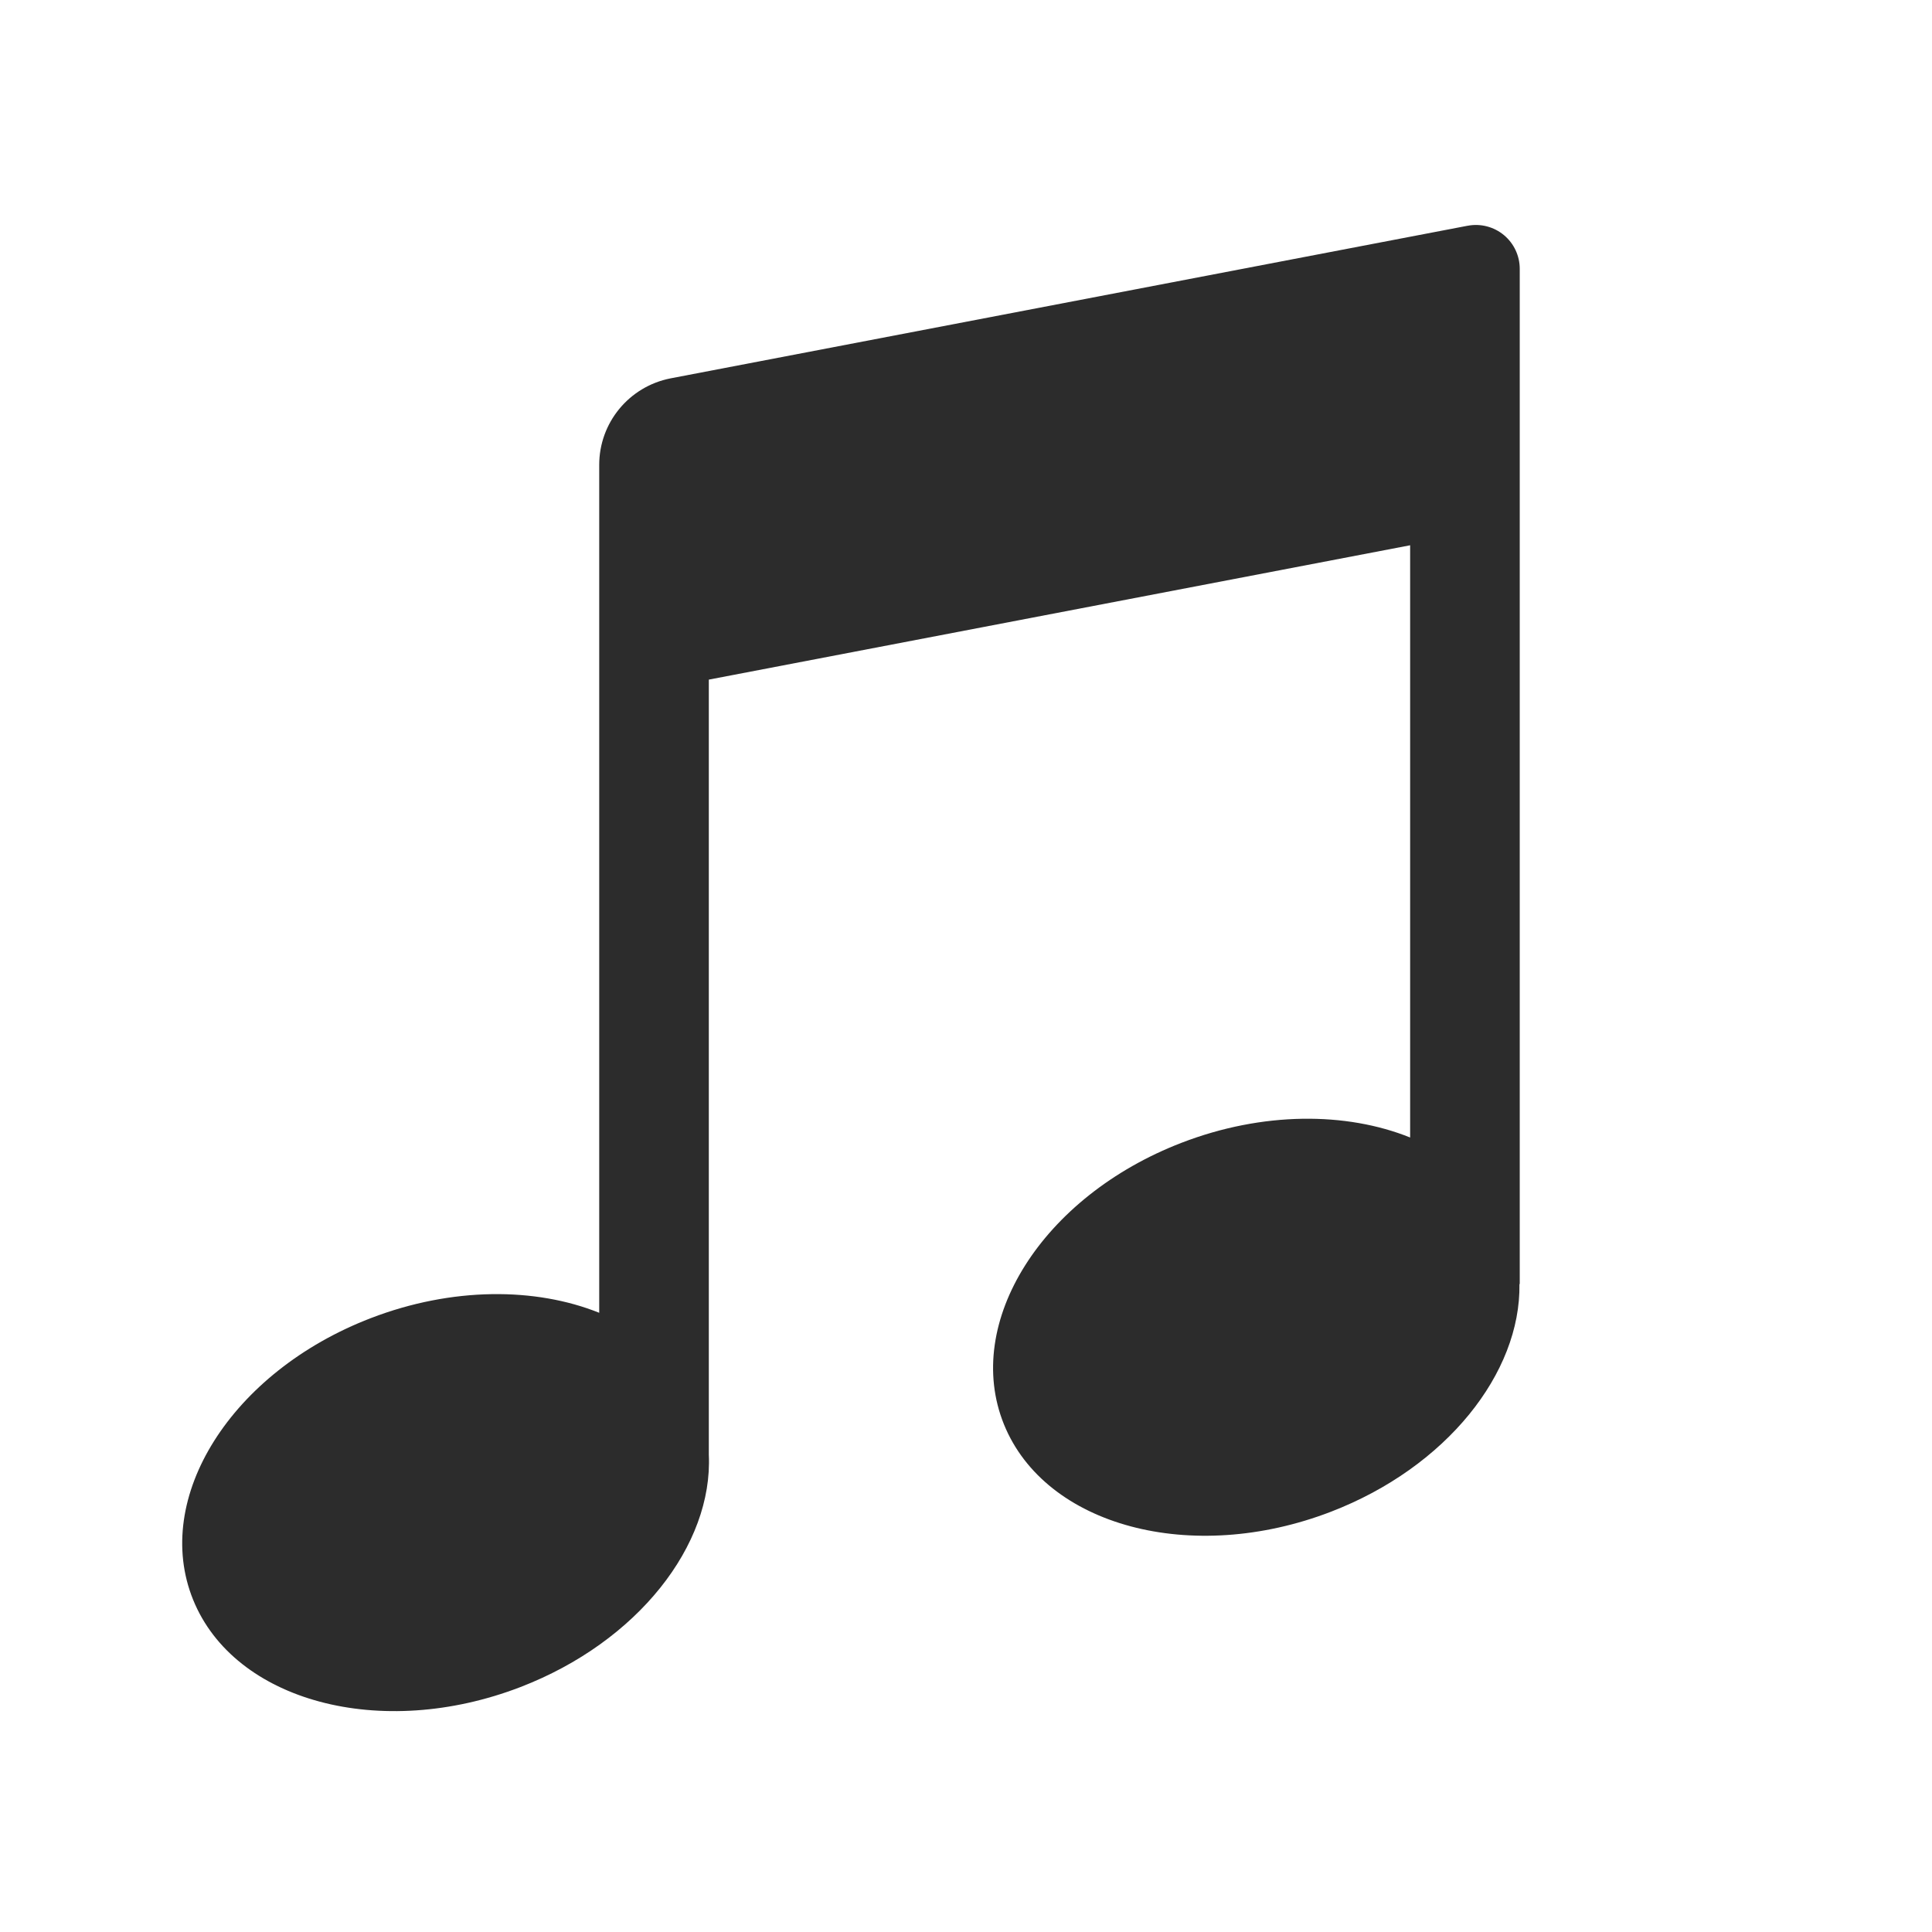
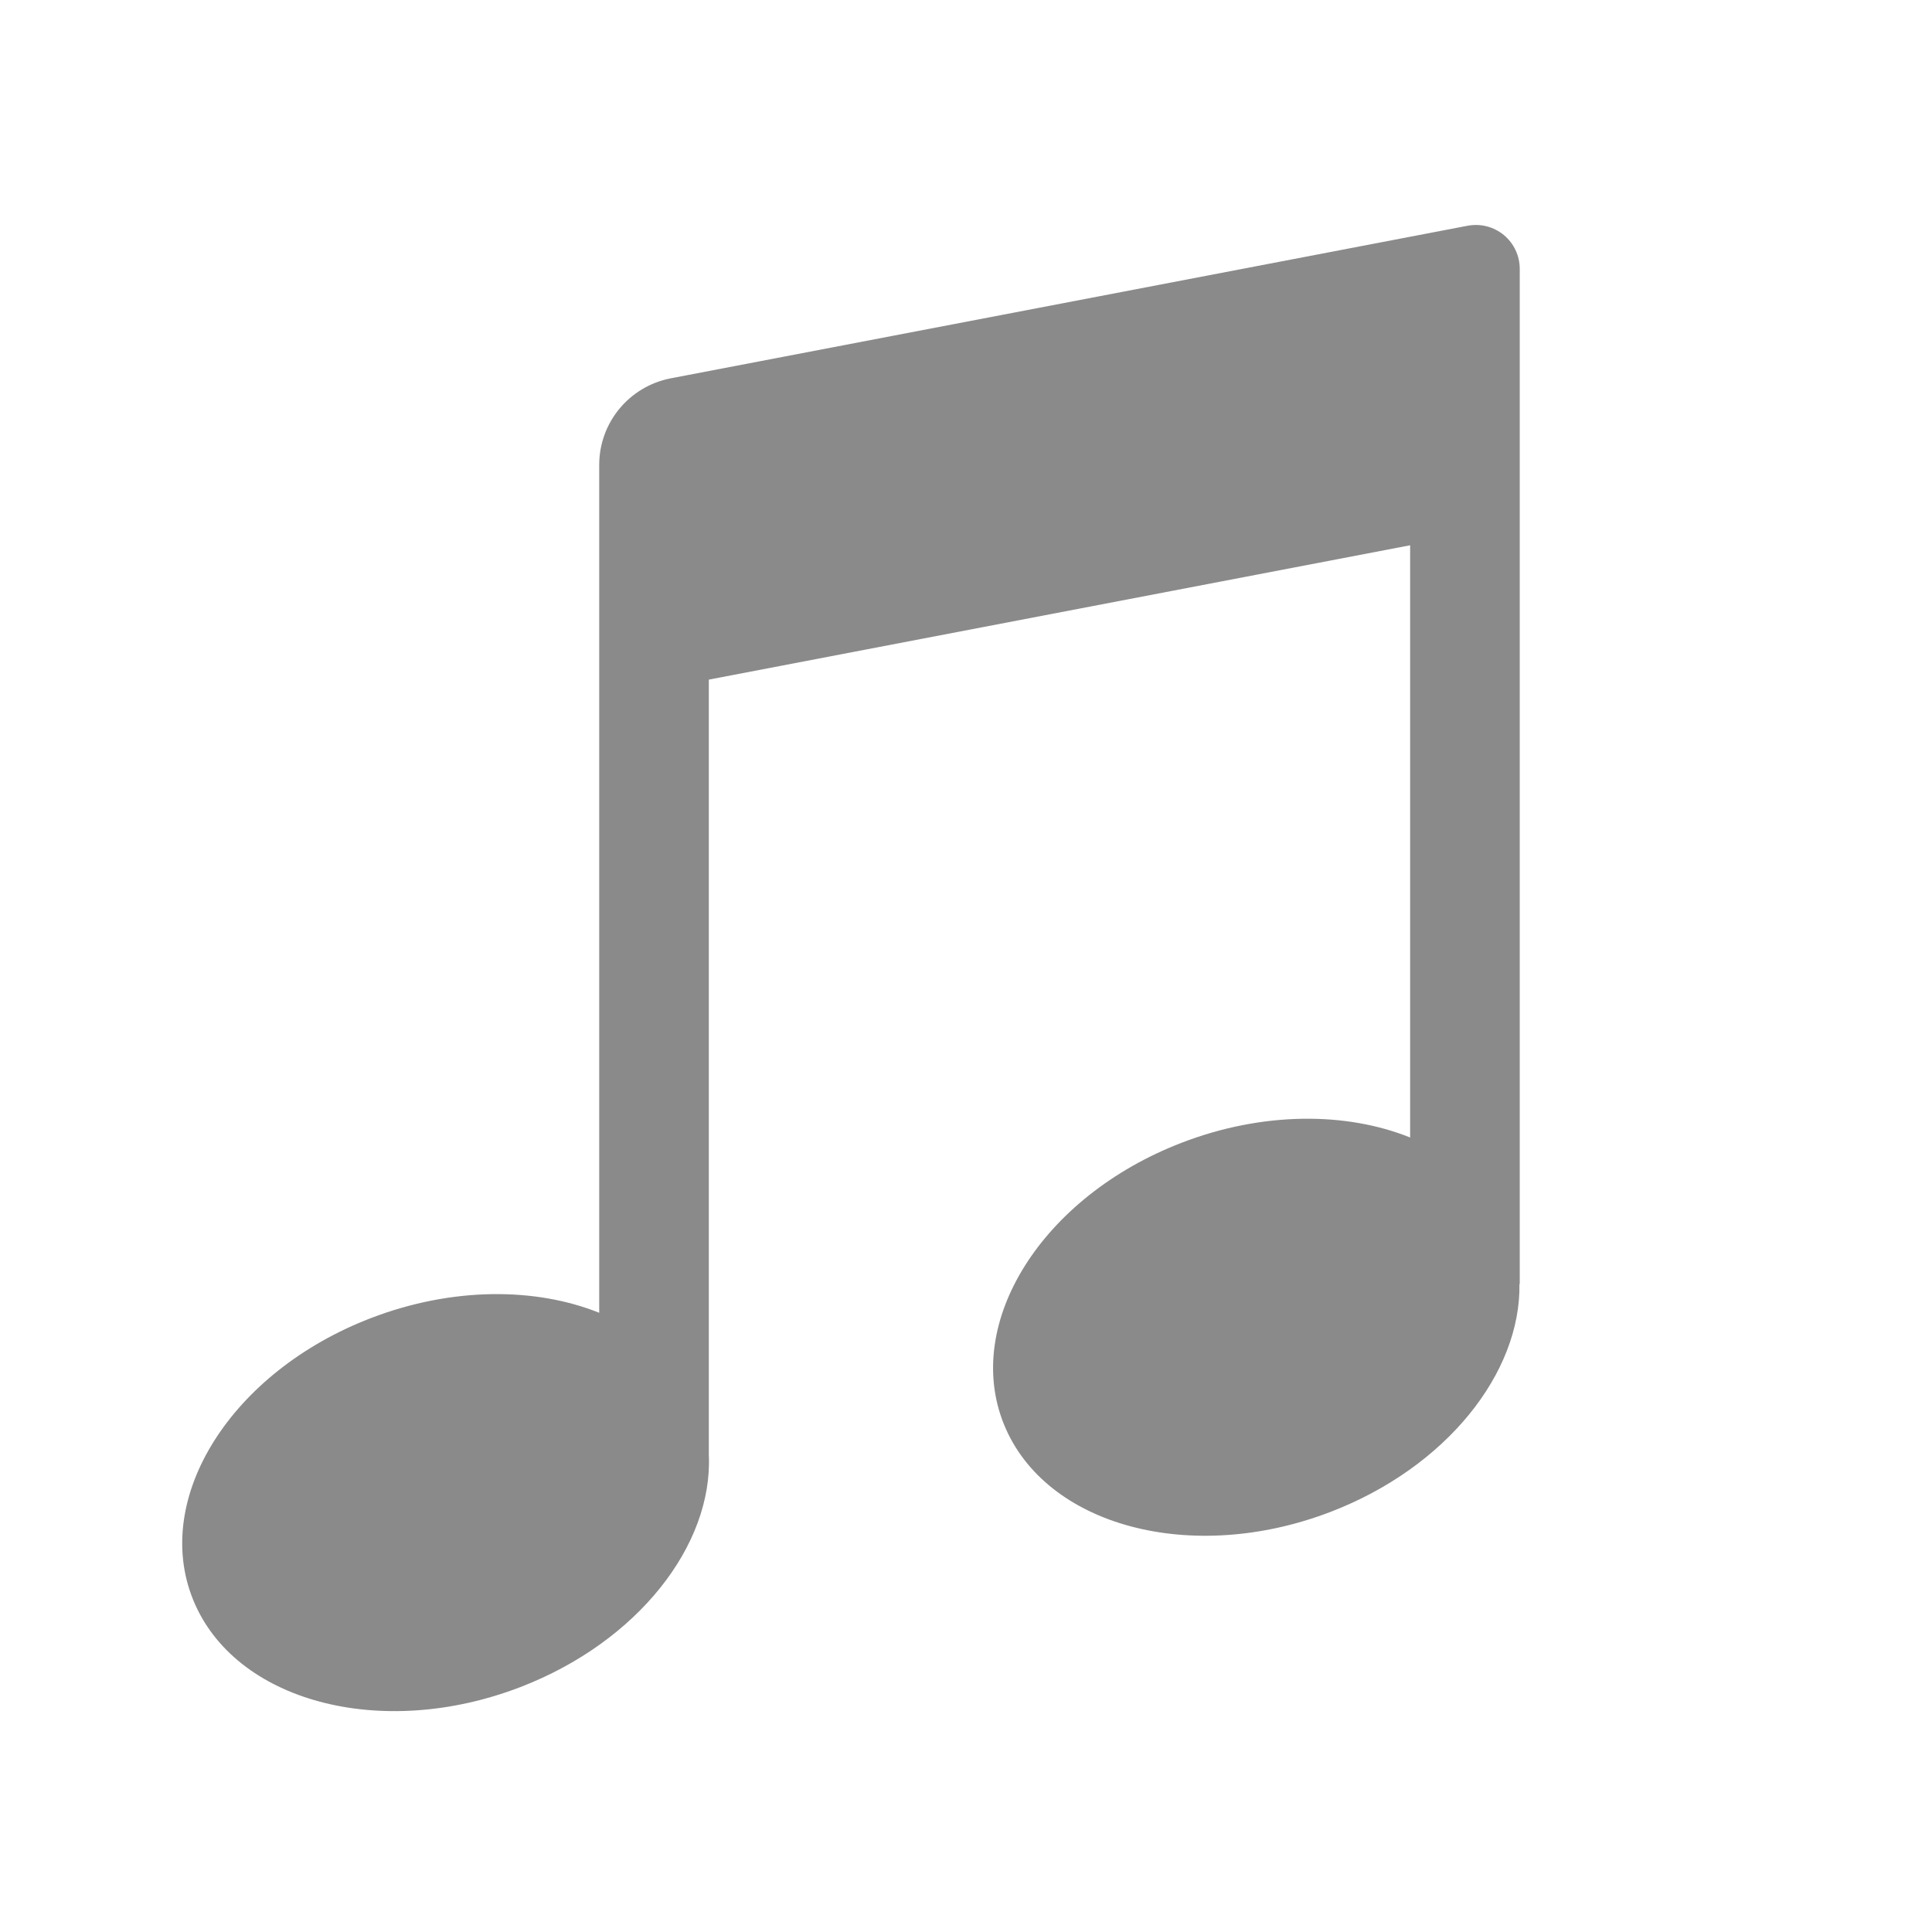
- <svg xmlns="http://www.w3.org/2000/svg" t="1602305967598" class="icon" viewBox="0 0 1024 1024" version="1.1" p-id="7150" width="128" height="128">
+ <svg xmlns="http://www.w3.org/2000/svg" t="1603597732048" class="icon" viewBox="0 0 1024 1024" version="1.1" p-id="5288" width="128" height="128">
  <defs>
    <style type="text/css" />
  </defs>
-   <path d="M777.846 119.65l-422.479 80.896c-22.016 4.333-37.809 23.592-37.77 45.923v449.339c-33.83-13.588-78.06-13.706-121.068 2.836-73.925 28.435-116.066 95.271-94.168 149.267 21.897 53.957 99.564 74.713 173.45 46.277 62.345-24.024 102.124-75.303 99.879-123.195V360.212l371.712-71.208V602.9c-33.792-13.627-78.14-13.785-121.147 2.796-73.886 28.475-115.988 95.31-94.13 149.268 21.898 53.957 99.486 74.712 173.332 46.277 61.204-23.592 100.628-73.531 99.88-120.675h0.157V142.572a23.237 23.237 0 0 0-27.57-22.922z" fill="#2c2c2c" p-id="7151" />
+   <path d="M777.846 119.65l-422.479 80.896c-22.016 4.333-37.809 23.592-37.77 45.923v449.339c-33.83-13.588-78.06-13.706-121.068 2.836-73.925 28.435-116.066 95.271-94.168 149.267 21.897 53.957 99.564 74.713 173.45 46.277 62.345-24.024 102.124-75.303 99.879-123.195V360.212l371.712-71.208V602.9c-33.792-13.627-78.14-13.785-121.147 2.796-73.886 28.475-115.988 95.31-94.13 149.268 21.898 53.957 99.486 74.712 173.332 46.277 61.204-23.592 100.628-73.531 99.88-120.675h0.157V142.572a23.237 23.237 0 0 0-27.57-22.922z" fill="#8a8a8a" p-id="5289" />
</svg>
